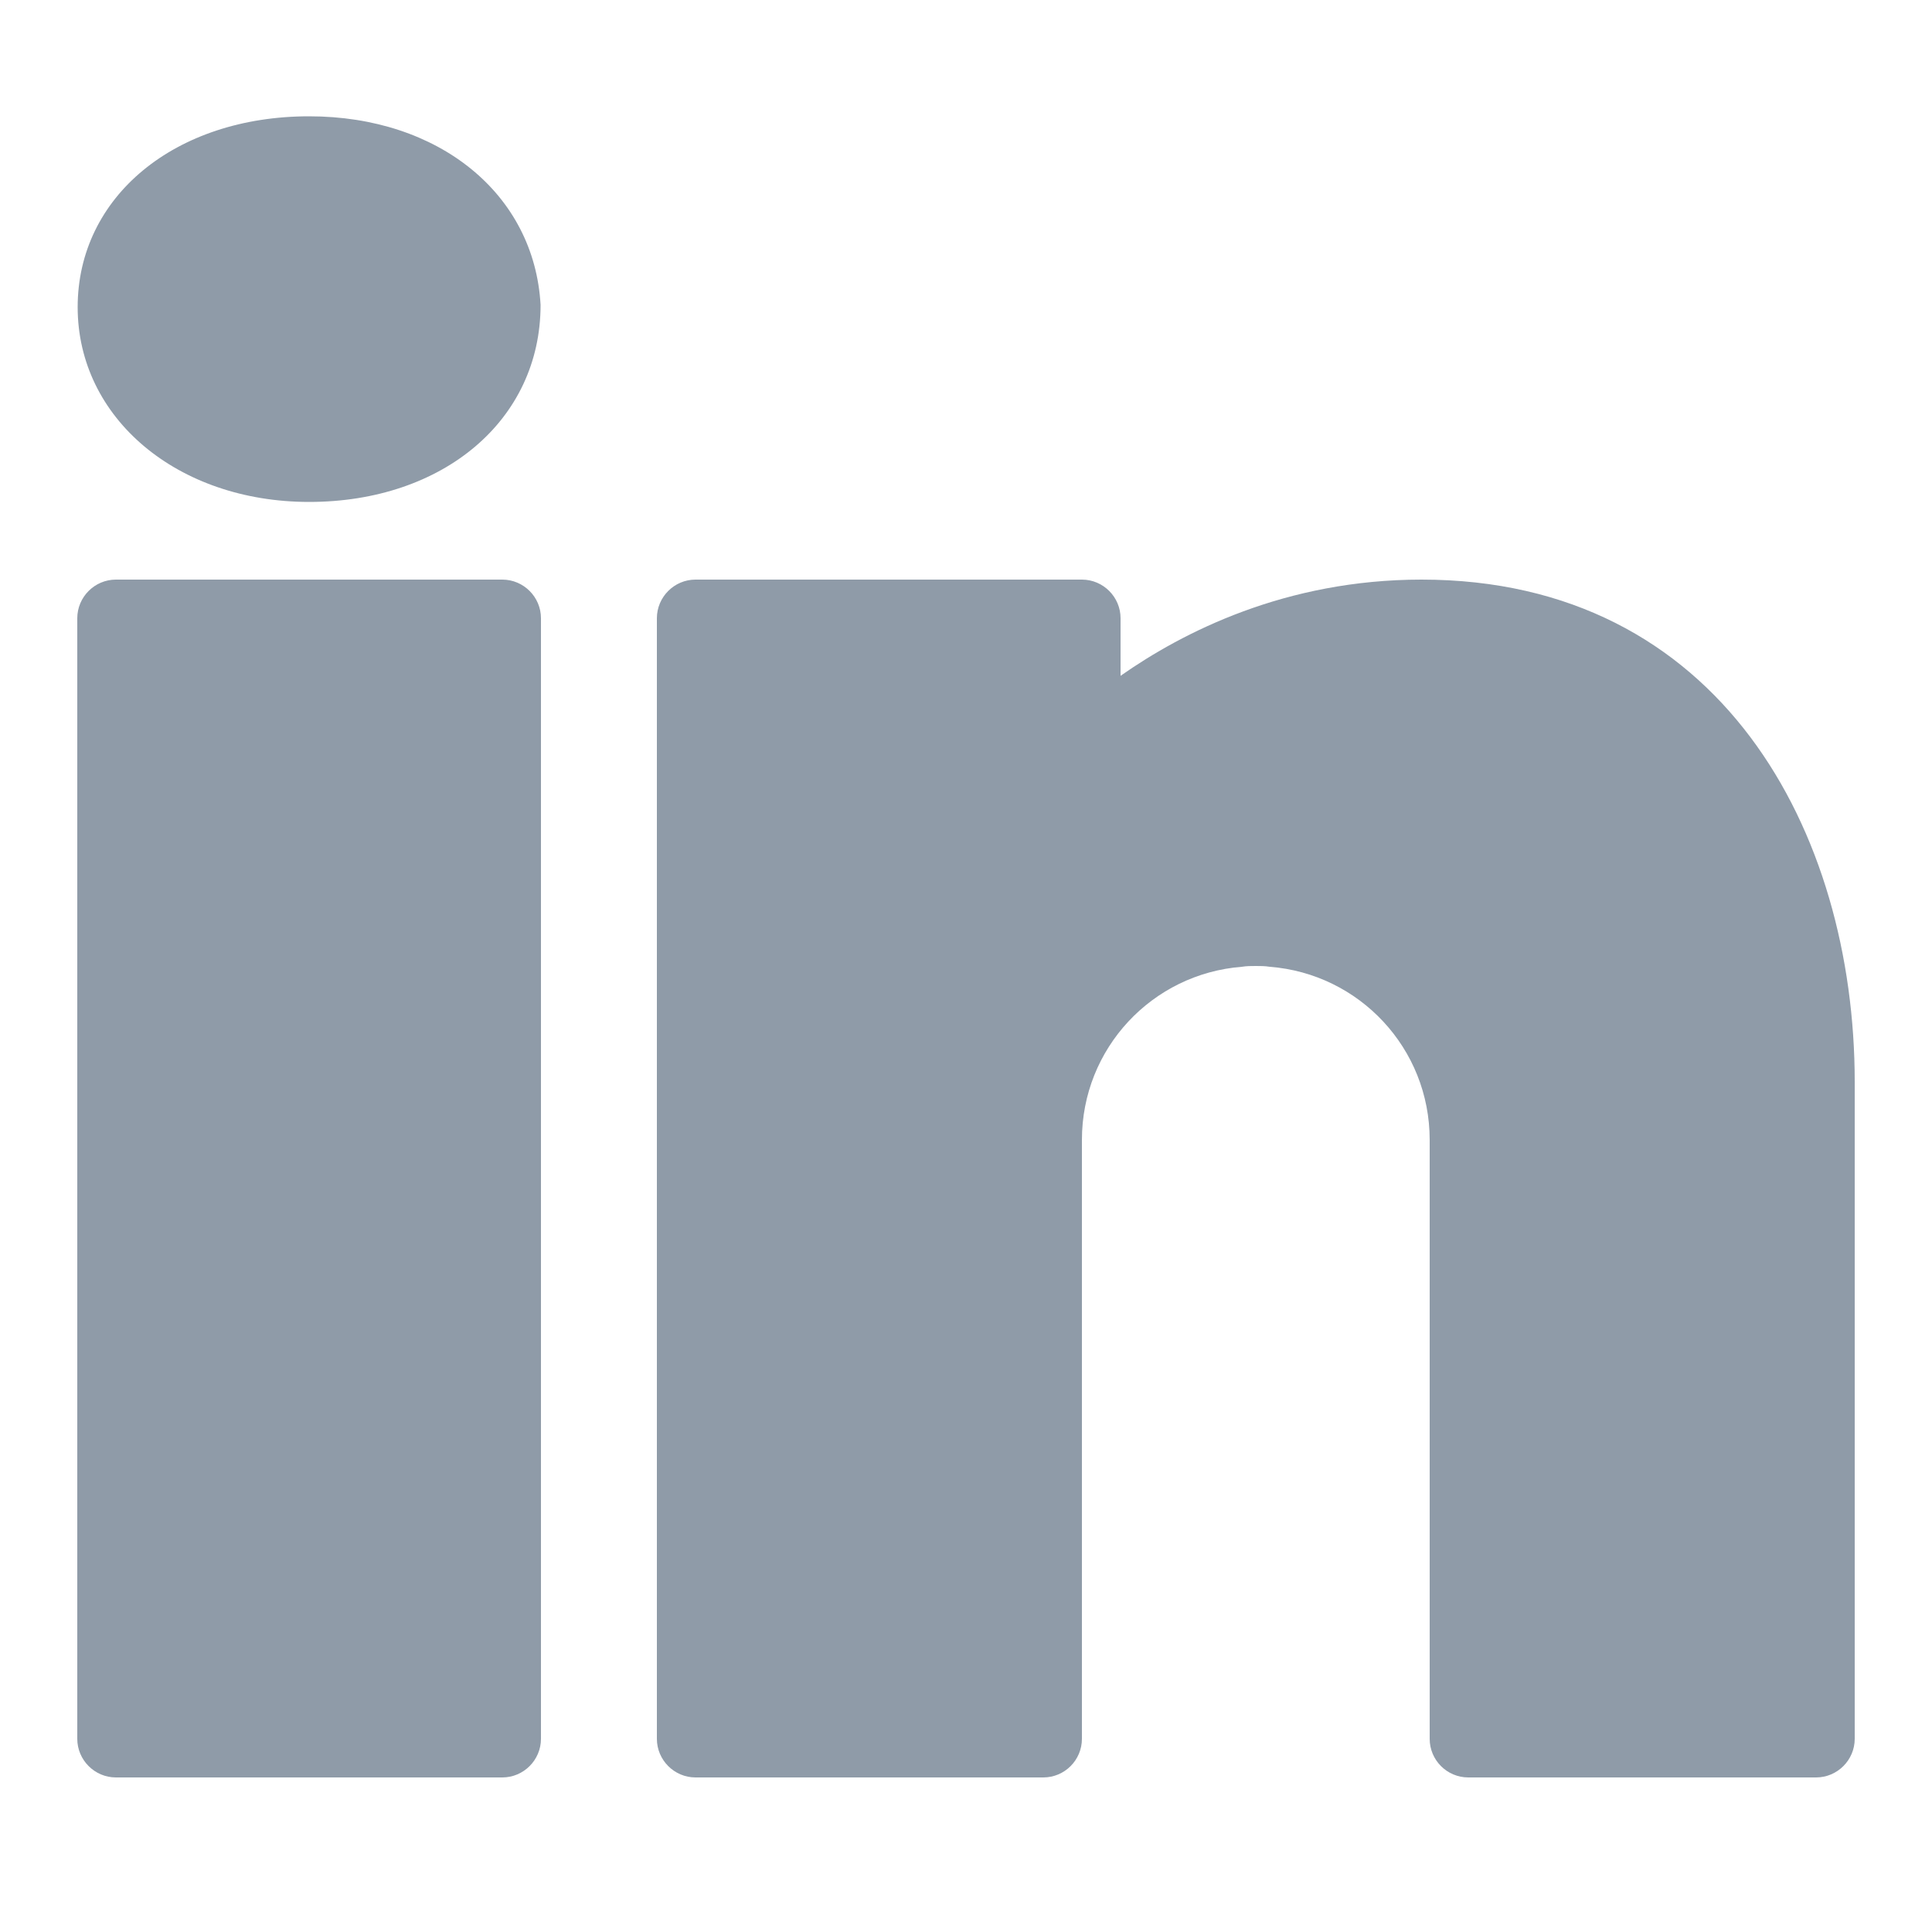
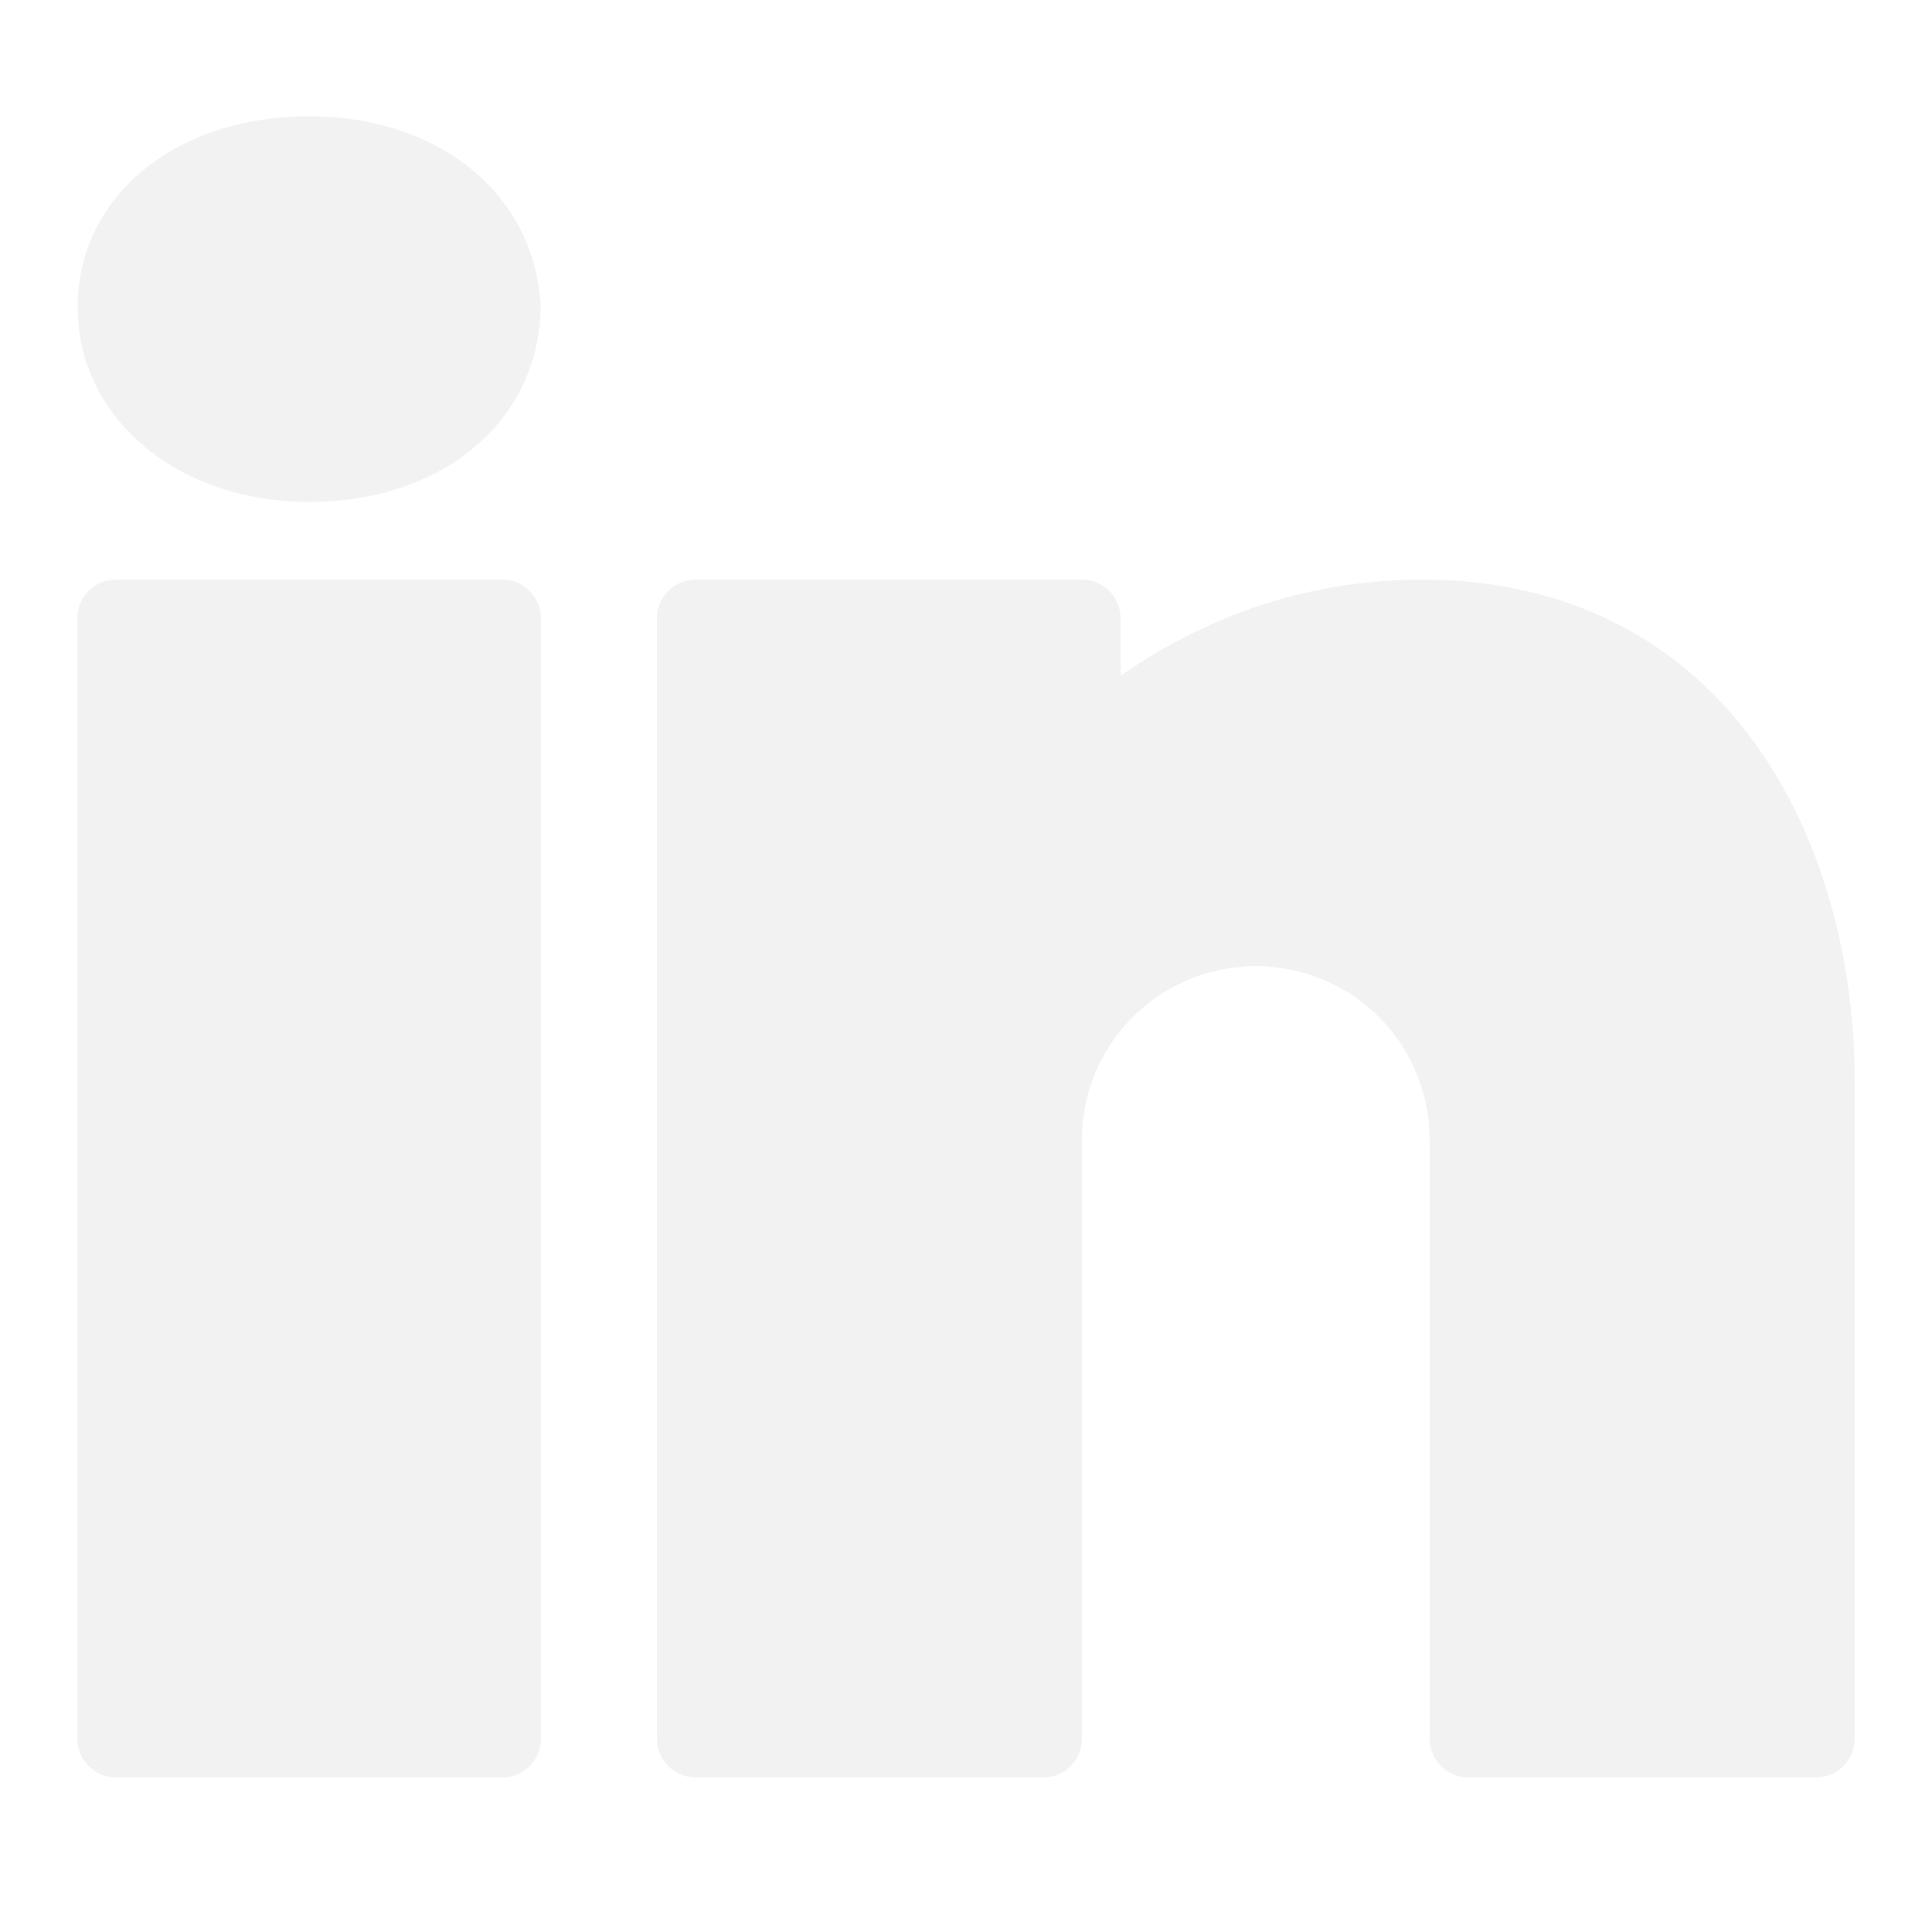
- <svg xmlns="http://www.w3.org/2000/svg" x="0px" y="0px" width="50" height="50" viewBox="0 0 50 50" style=" fill:#8F9BA8;">
+ <svg xmlns="http://www.w3.org/2000/svg" x="0px" y="0px" width="50" height="50" viewBox="0 0 50 50" style=" fill:#F2F2F2;">
  <path d="M 8 3.01 C 4.53 3.01 2.01 5.089 2.01 7.949 C 2.01 10.819 4.59 12.99 8 12.99 C 11.47 12.99 13.99 10.871 13.99 7.891 C 13.83 5.021 11.36 3.01 8 3.01 z M 3 15 C 2.45 15 2 15.45 2 16 L 2 45 C 2 45.55 2.45 46 3 46 L 13 46 C 13.55 46 14 45.55 14 45 L 14 16 C 14 15.45 13.55 15 13 15 L 3 15 z M 18 15 C 17.45 15 17 15.45 17 16 L 17 45 C 17 45.55 17.45 46 18 46 L 27 46 C 27.552 46 28 45.552 28 45 L 28 30 L 28 29.75 L 28 29.5 C 28 27.13 29.821 25.2 32.141 25.02 C 32.261 25 32.38 25 32.5 25 C 32.62 25 32.739 25 32.859 25.02 C 35.179 25.2 37 27.13 37 29.5 L 37 45 C 37 45.552 37.448 46 38 46 L 47 46 C 47.55 46 48 45.55 48 45 L 48 28 C 48 21.53 44.529 15 36.789 15 C 33.269 15 30.61 16.36 29 17.49 L 29 16 C 29 15.45 28.55 15 28 15 L 18 15 z" />
</svg>
